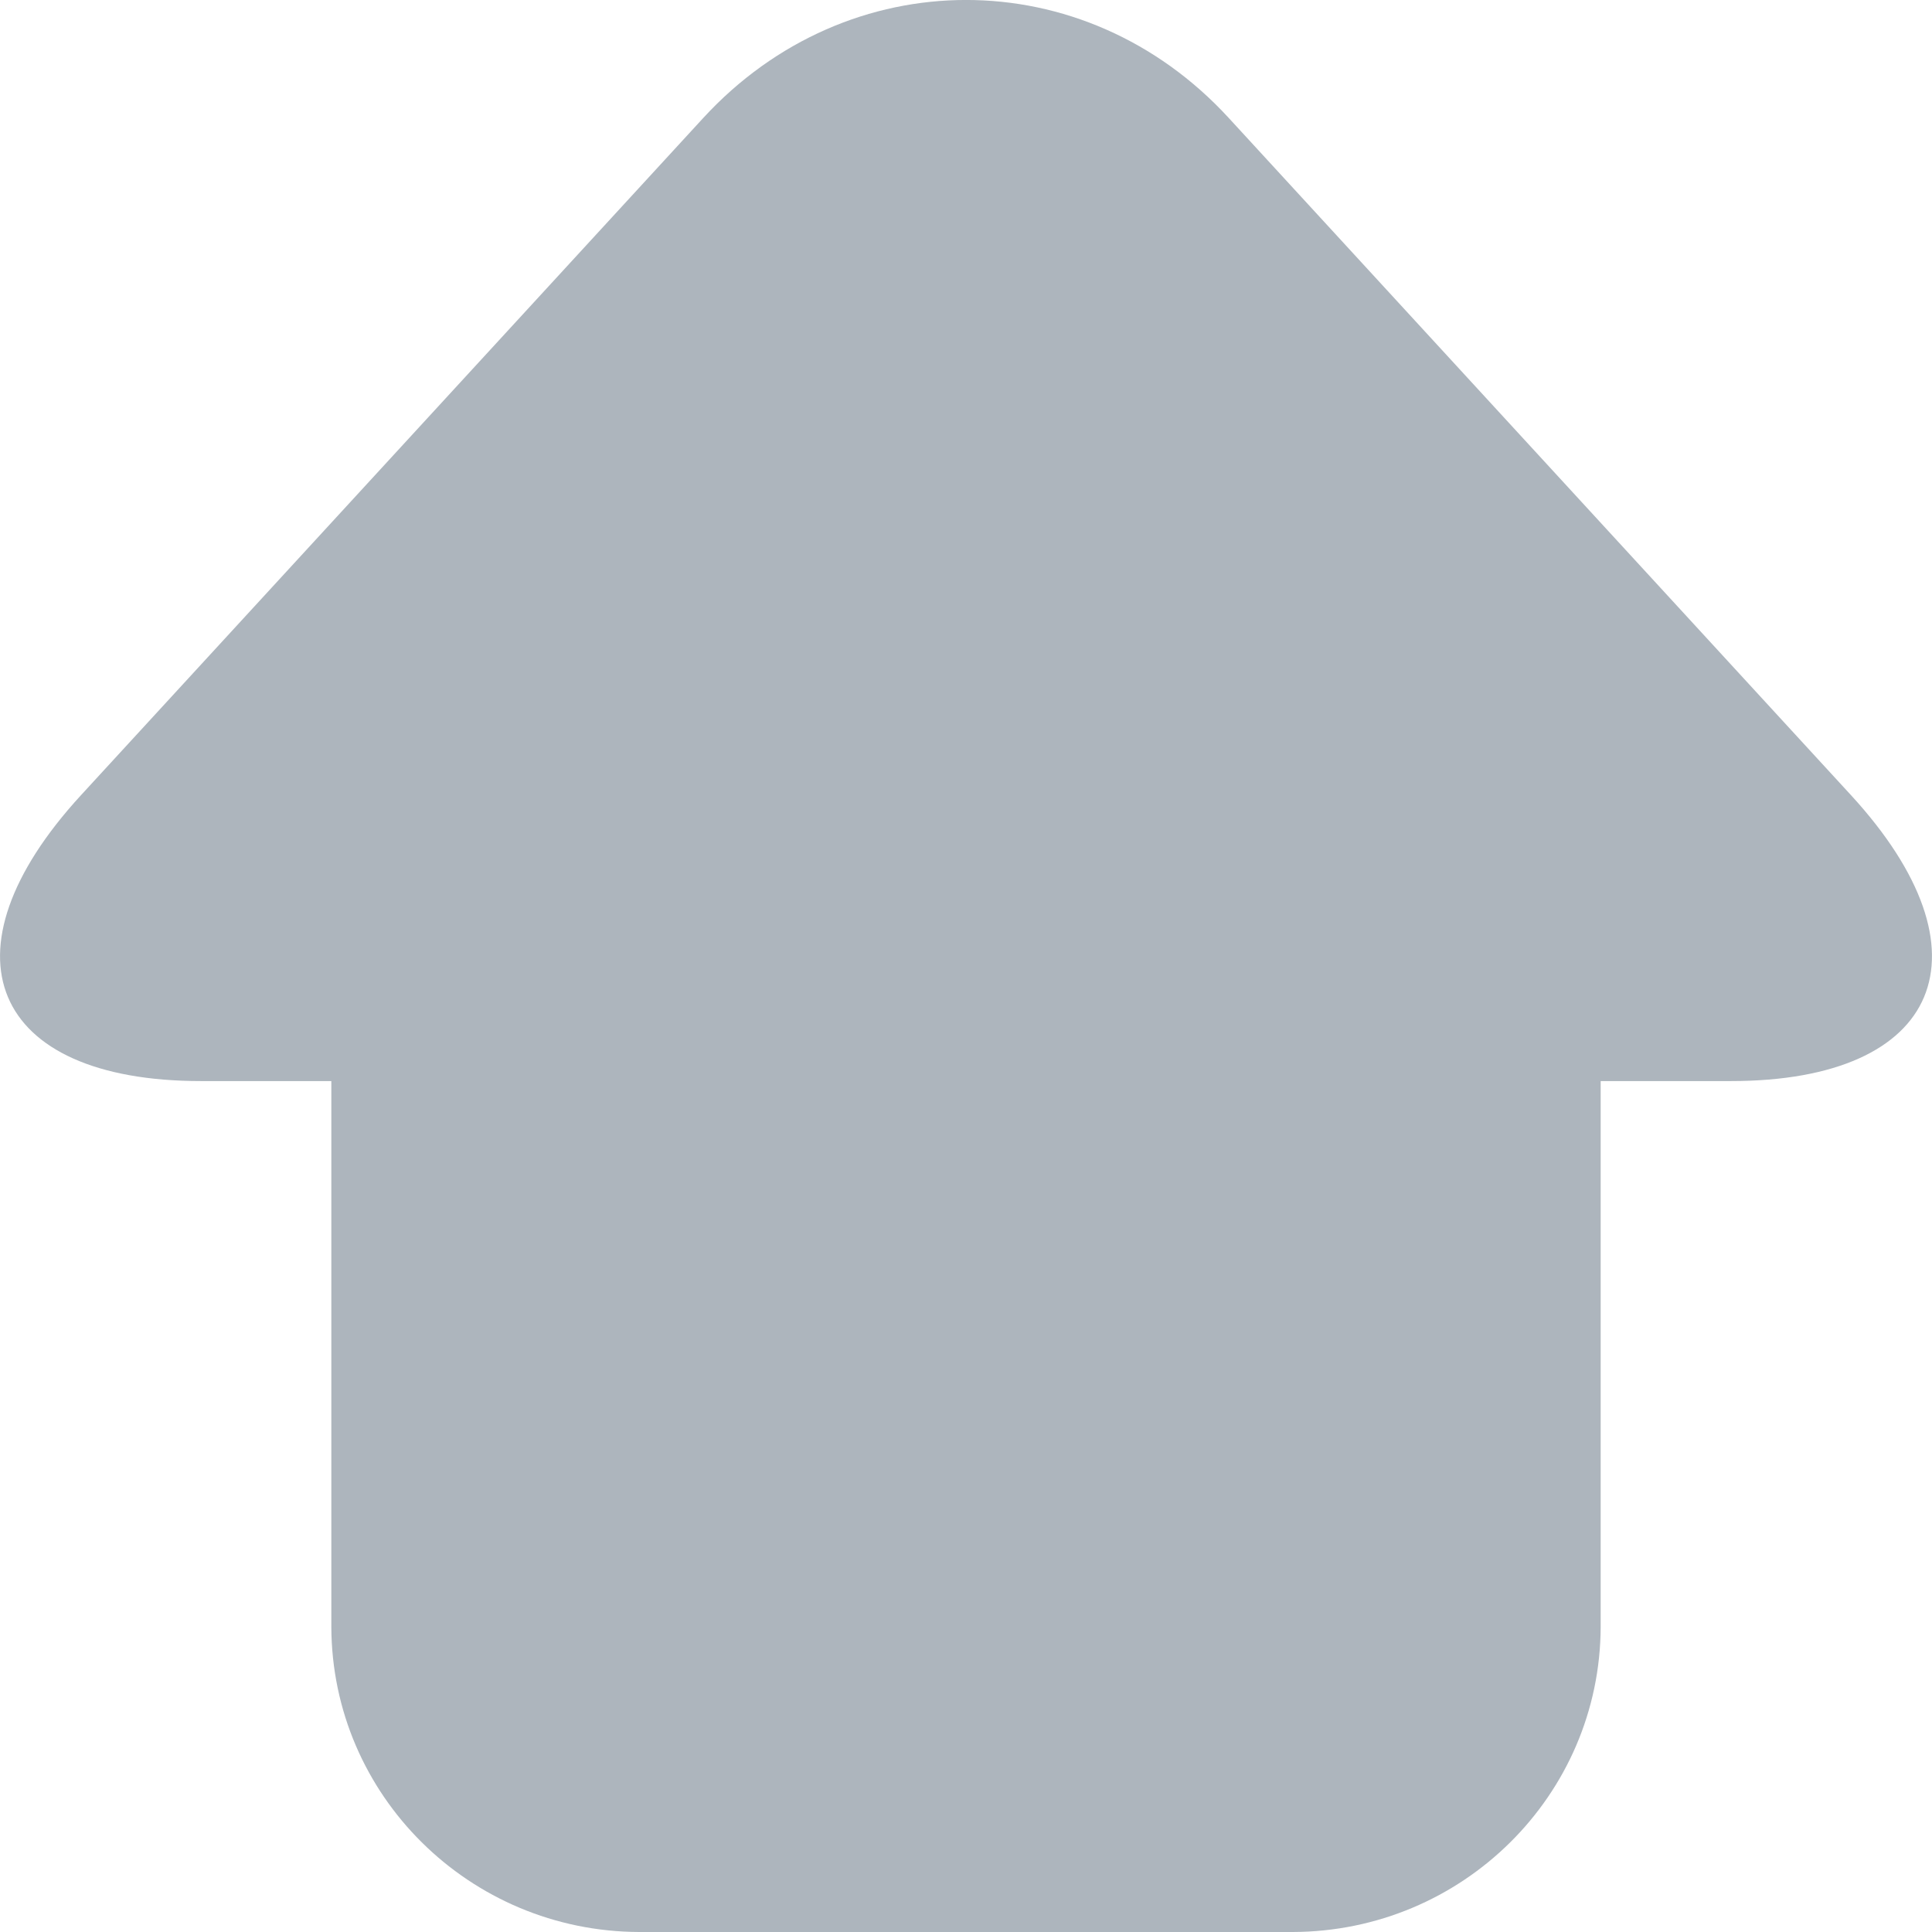
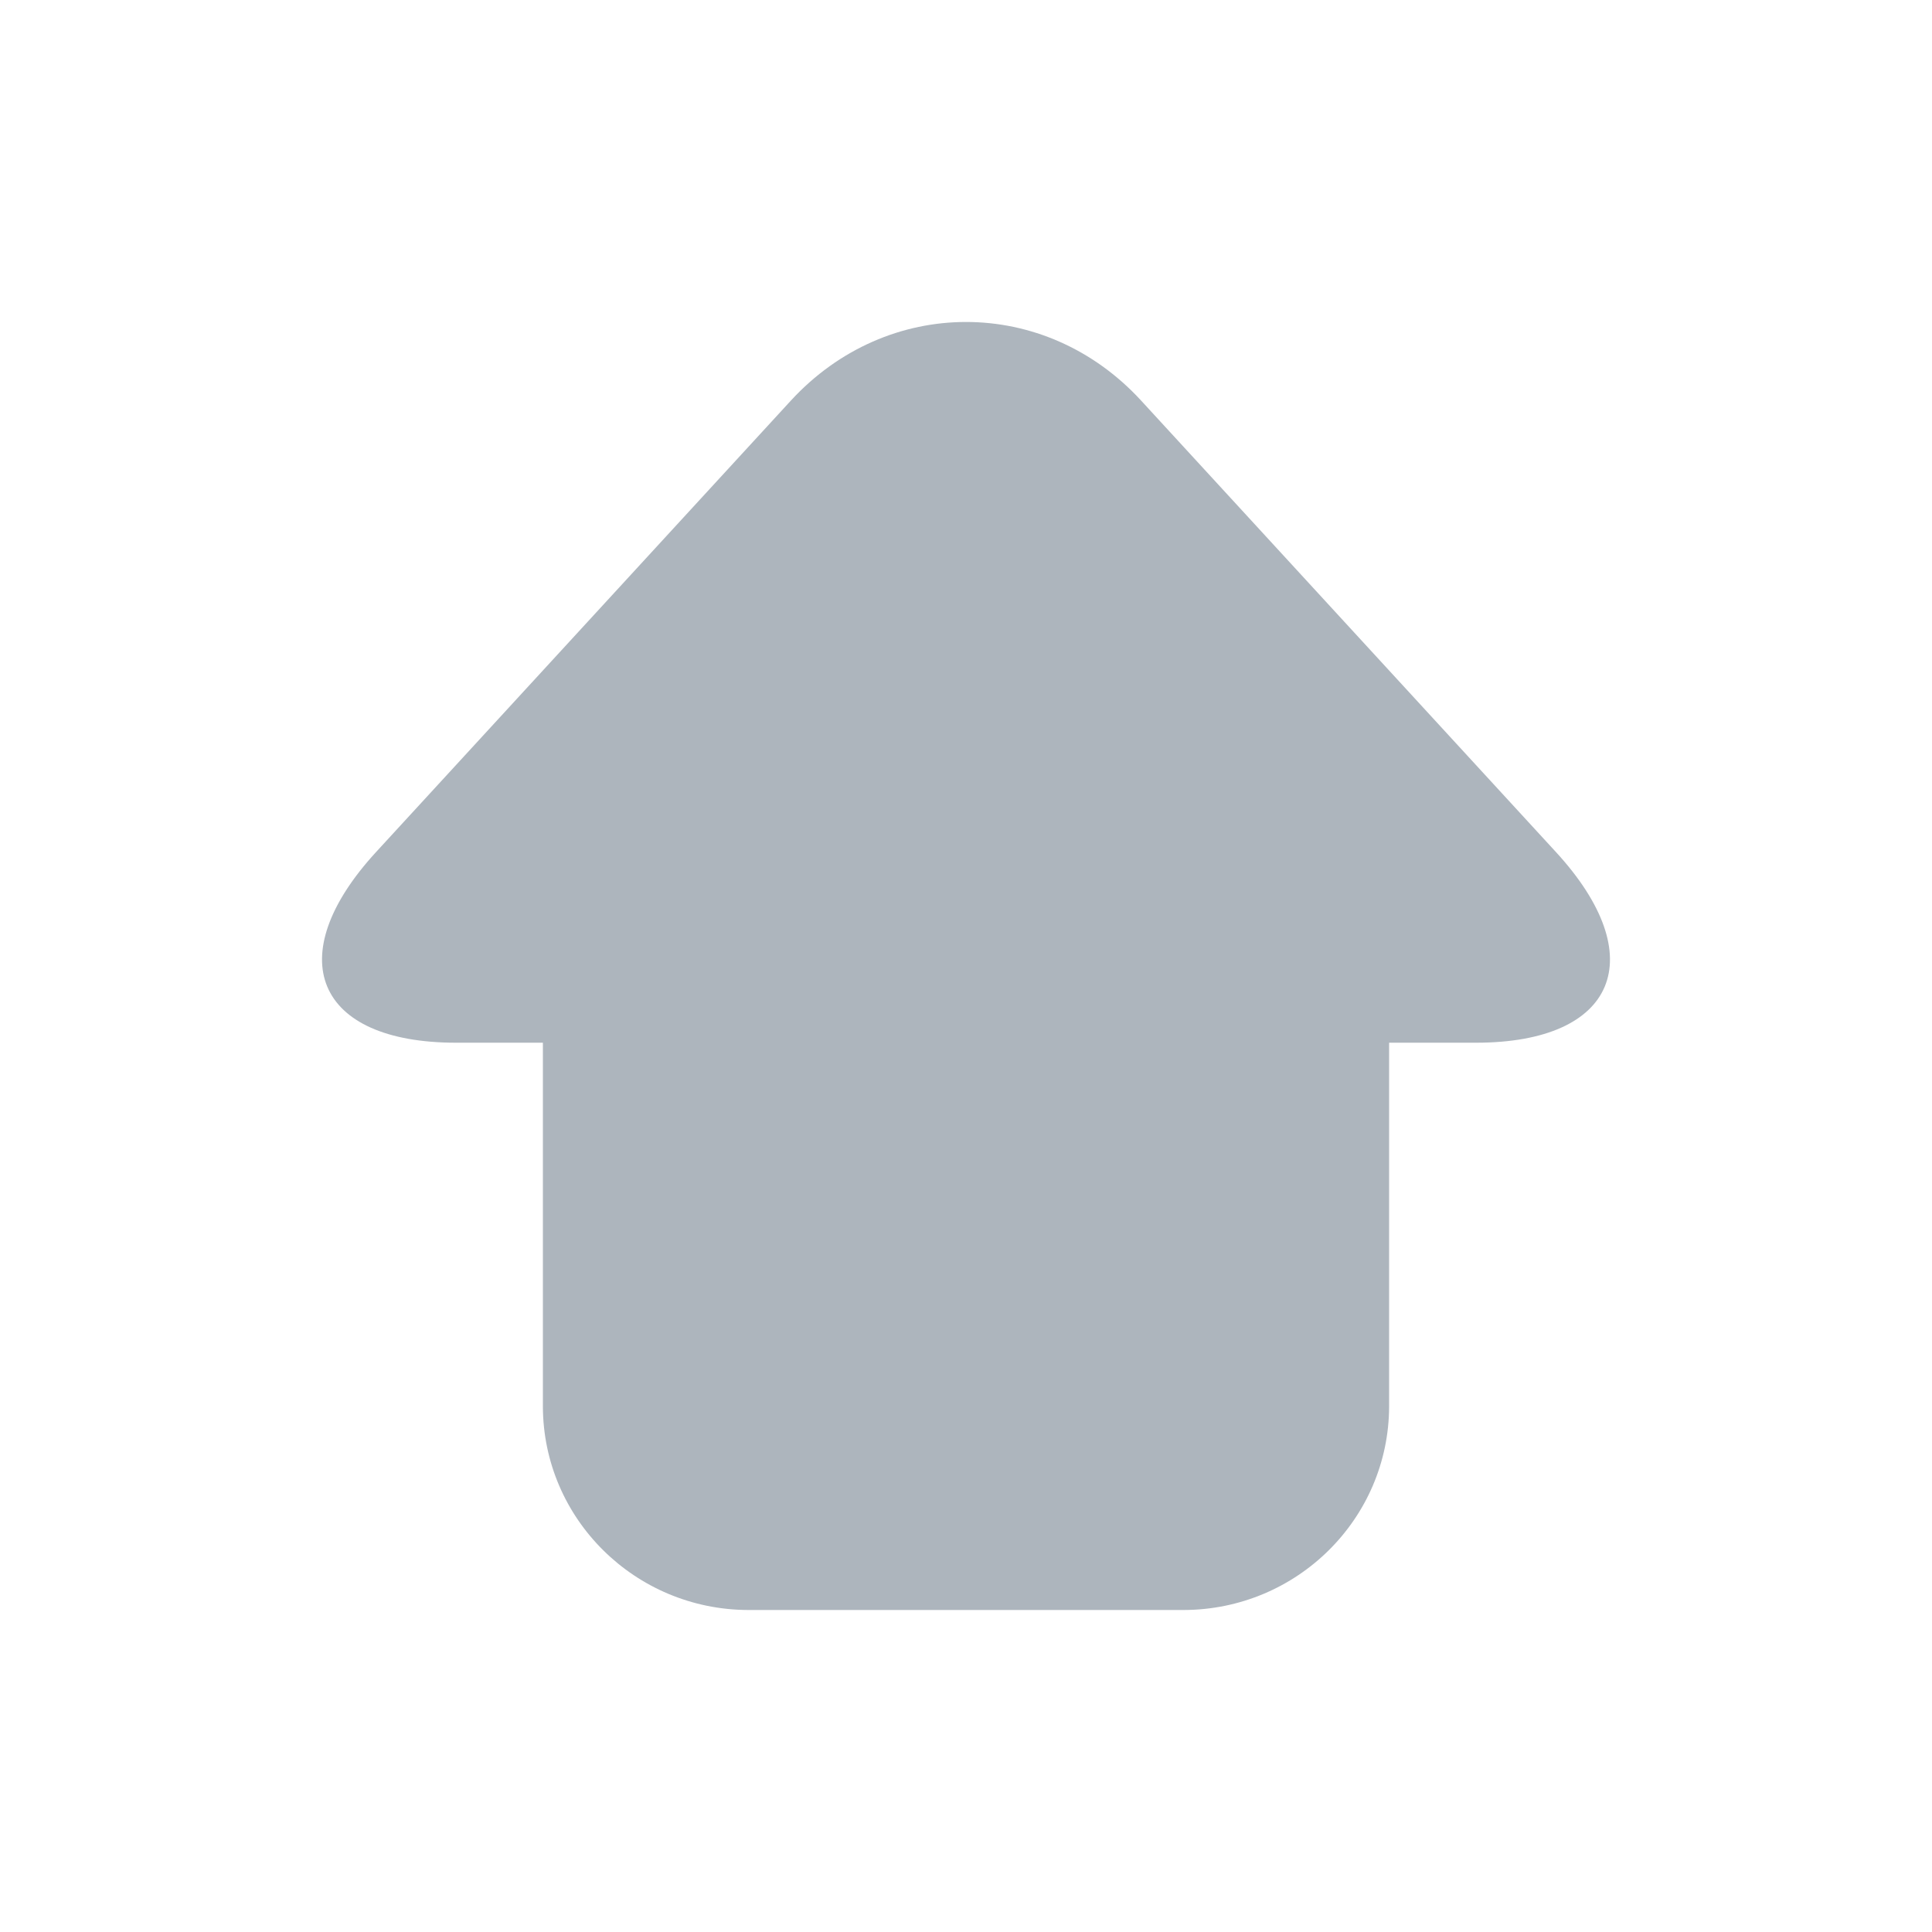
- <svg xmlns="http://www.w3.org/2000/svg" width="16px" height="16px" viewBox="0 0 16 16" version="1.1">
+ <svg xmlns="http://www.w3.org/2000/svg" width="24px" height="24px" viewBox="0 0 24 24" version="1.1">
  <defs />
-   <g id="Components" stroke="none" stroke-width="1" fill="none" fill-rule="evenodd">
-     <g id="Icon-Set" transform="translate(-139, -515)" fill-rule="nonzero">
-       <g id="dashboard" transform="translate(135, 511)">
-         <rect id="Rectangle" x="0" y="0" width="24" height="24" />
-         <path d="M14.176,4.977 C12.98,3.674 11.022,3.674 9.824,4.977 L4.671,10.585 C3.475,11.887 3.922,12.953 5.665,12.953 L6.744,12.953 L6.744,17.473 C6.748,18.867 7.888,19.996 9.294,20 L14.706,20 C16.112,19.996 17.252,18.867 17.256,17.473 L17.256,12.953 L18.335,12.953 C20.078,12.953 20.525,11.887 19.329,10.585 L14.176,4.977 Z" id="shape" fill="#ADB5BD" />
-       </g>
-     </g>
+   <g id="dashboard" stroke="none" stroke-width="1" fill="none" fill-rule="evenodd">
+     <path d="M14.176,4.977 C12.98,3.674 11.022,3.674 9.824,4.977 L4.671,10.585 C3.475,11.887 3.922,12.953 5.665,12.953 L6.744,12.953 L6.744,17.473 C6.748,18.867 7.888,19.996 9.294,20 L14.706,20 C16.112,19.996 17.252,18.867 17.256,17.473 L17.256,12.953 L18.335,12.953 C20.078,12.953 20.525,11.887 19.329,10.585 L14.176,4.977 Z" id="shape" fill="#ADB5BD" fill-rule="nonzero" />
  </g>
</svg>
